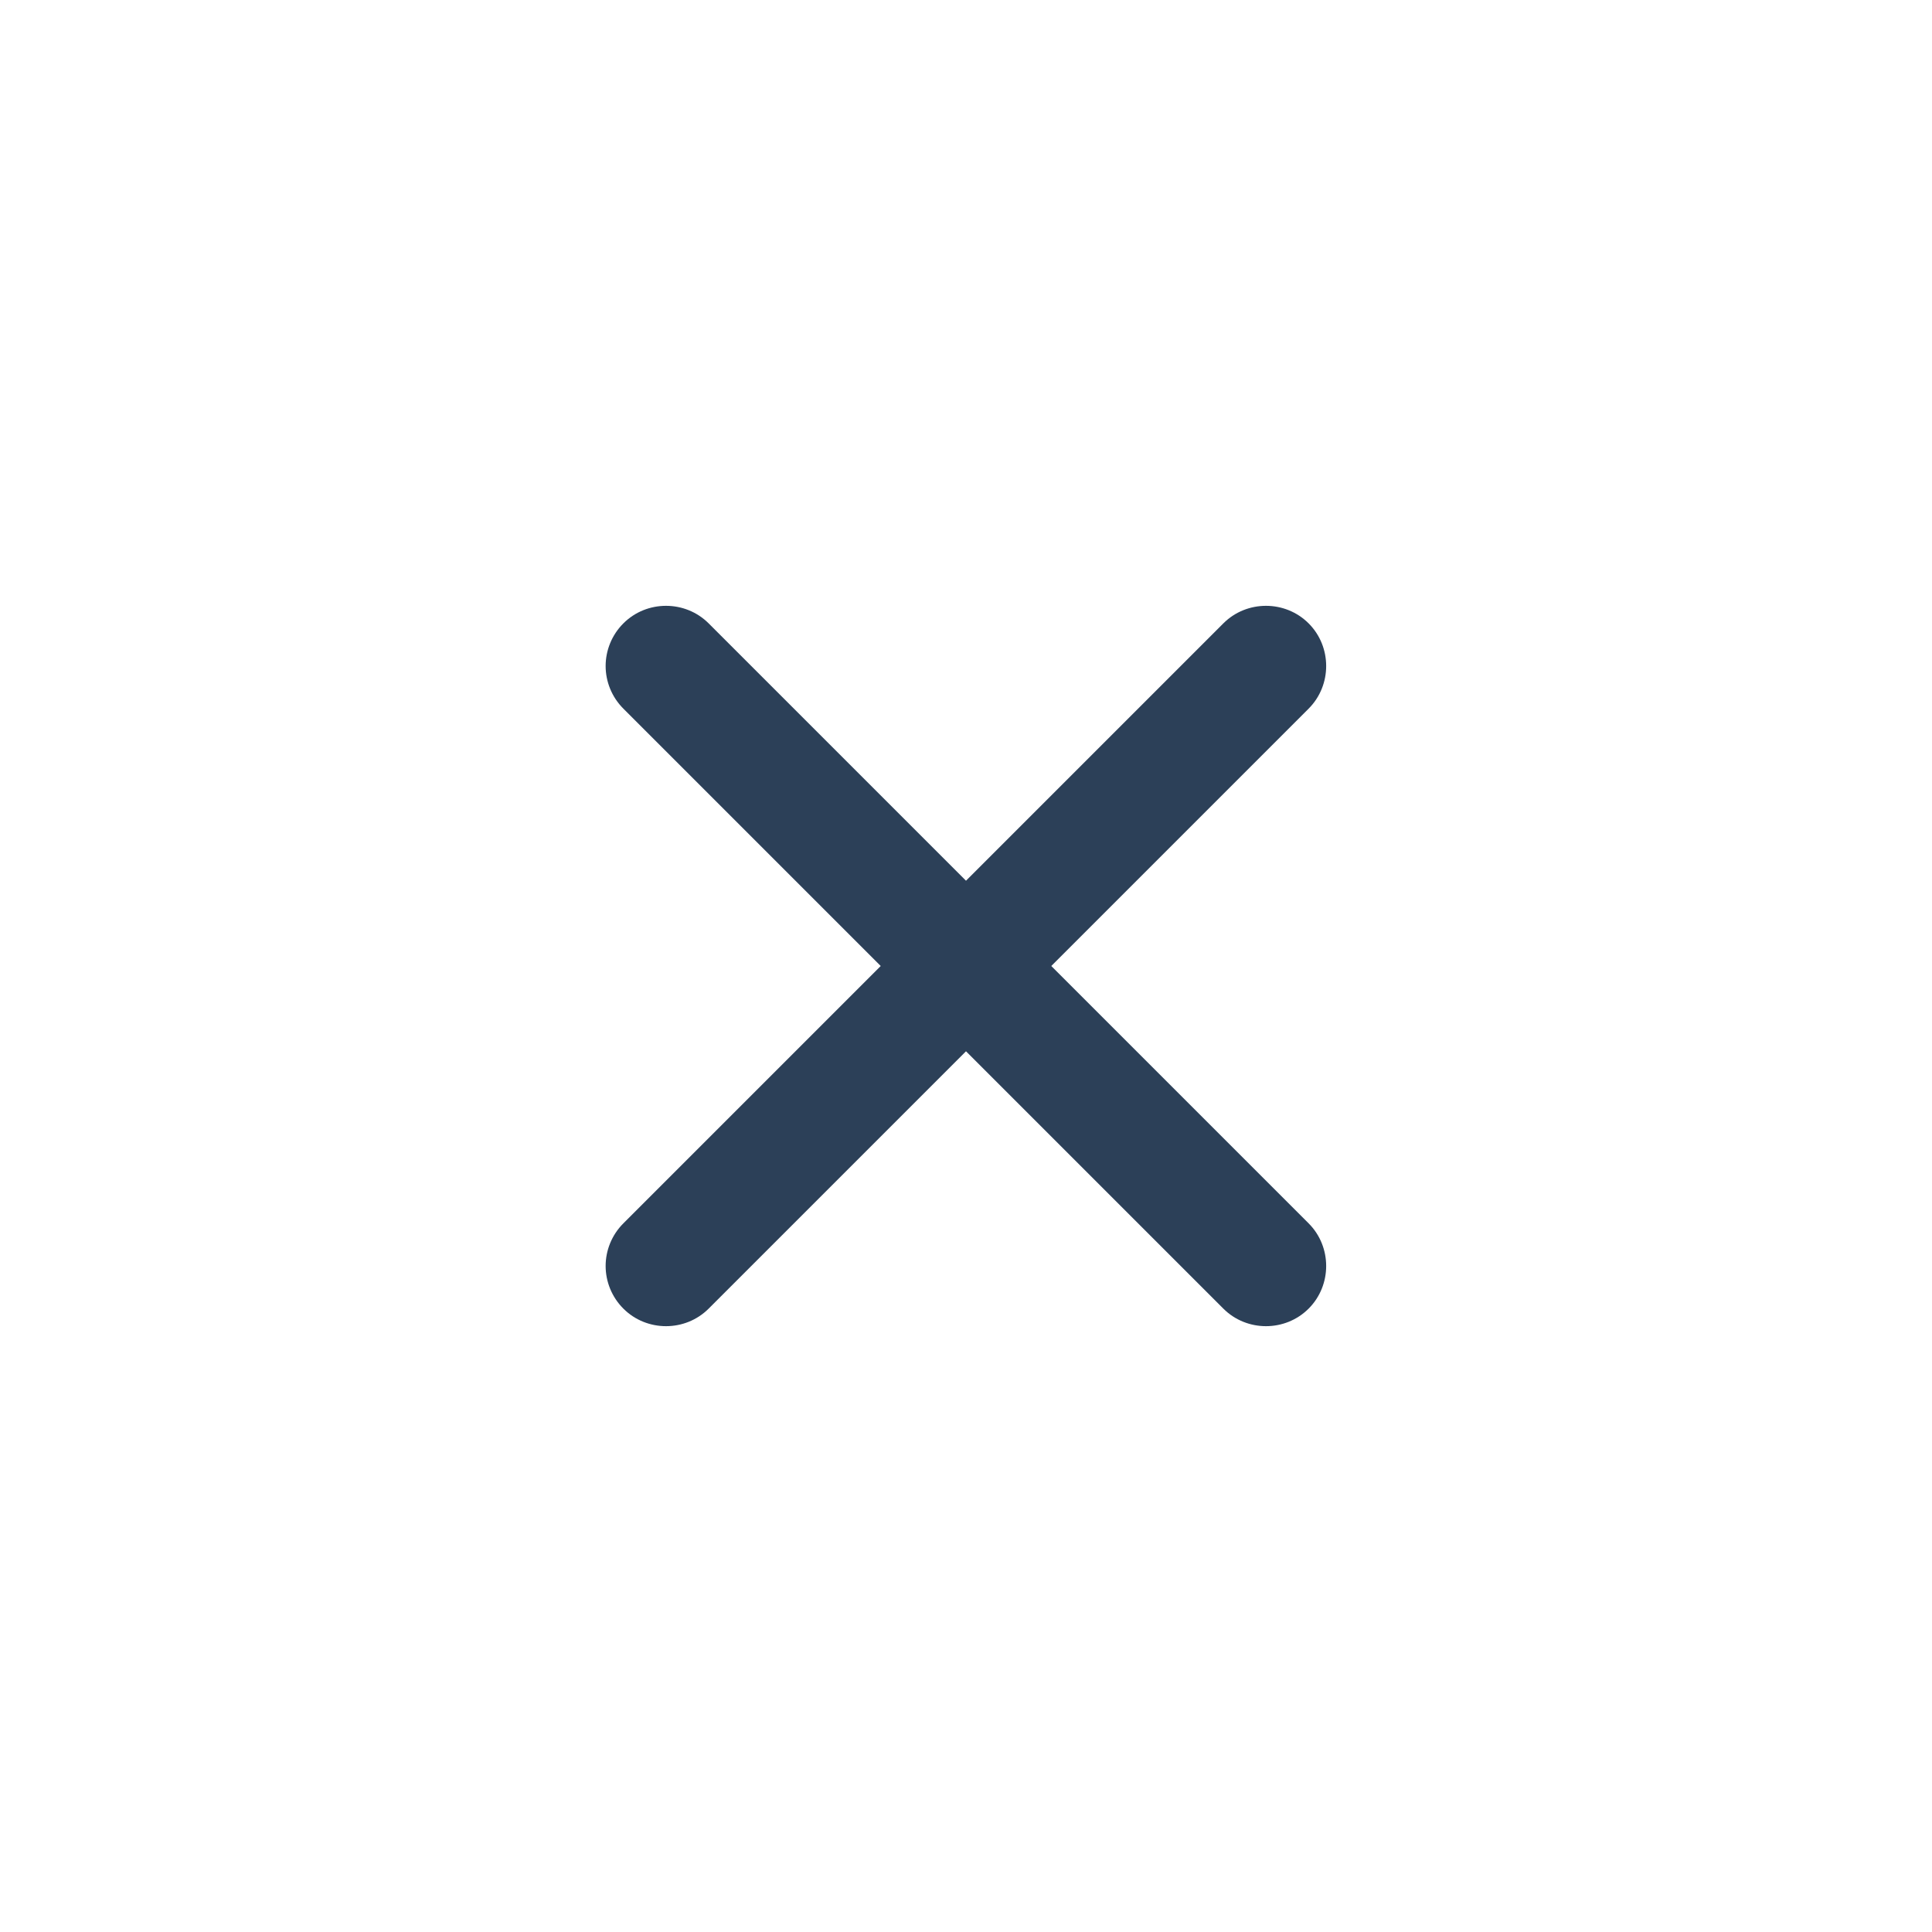
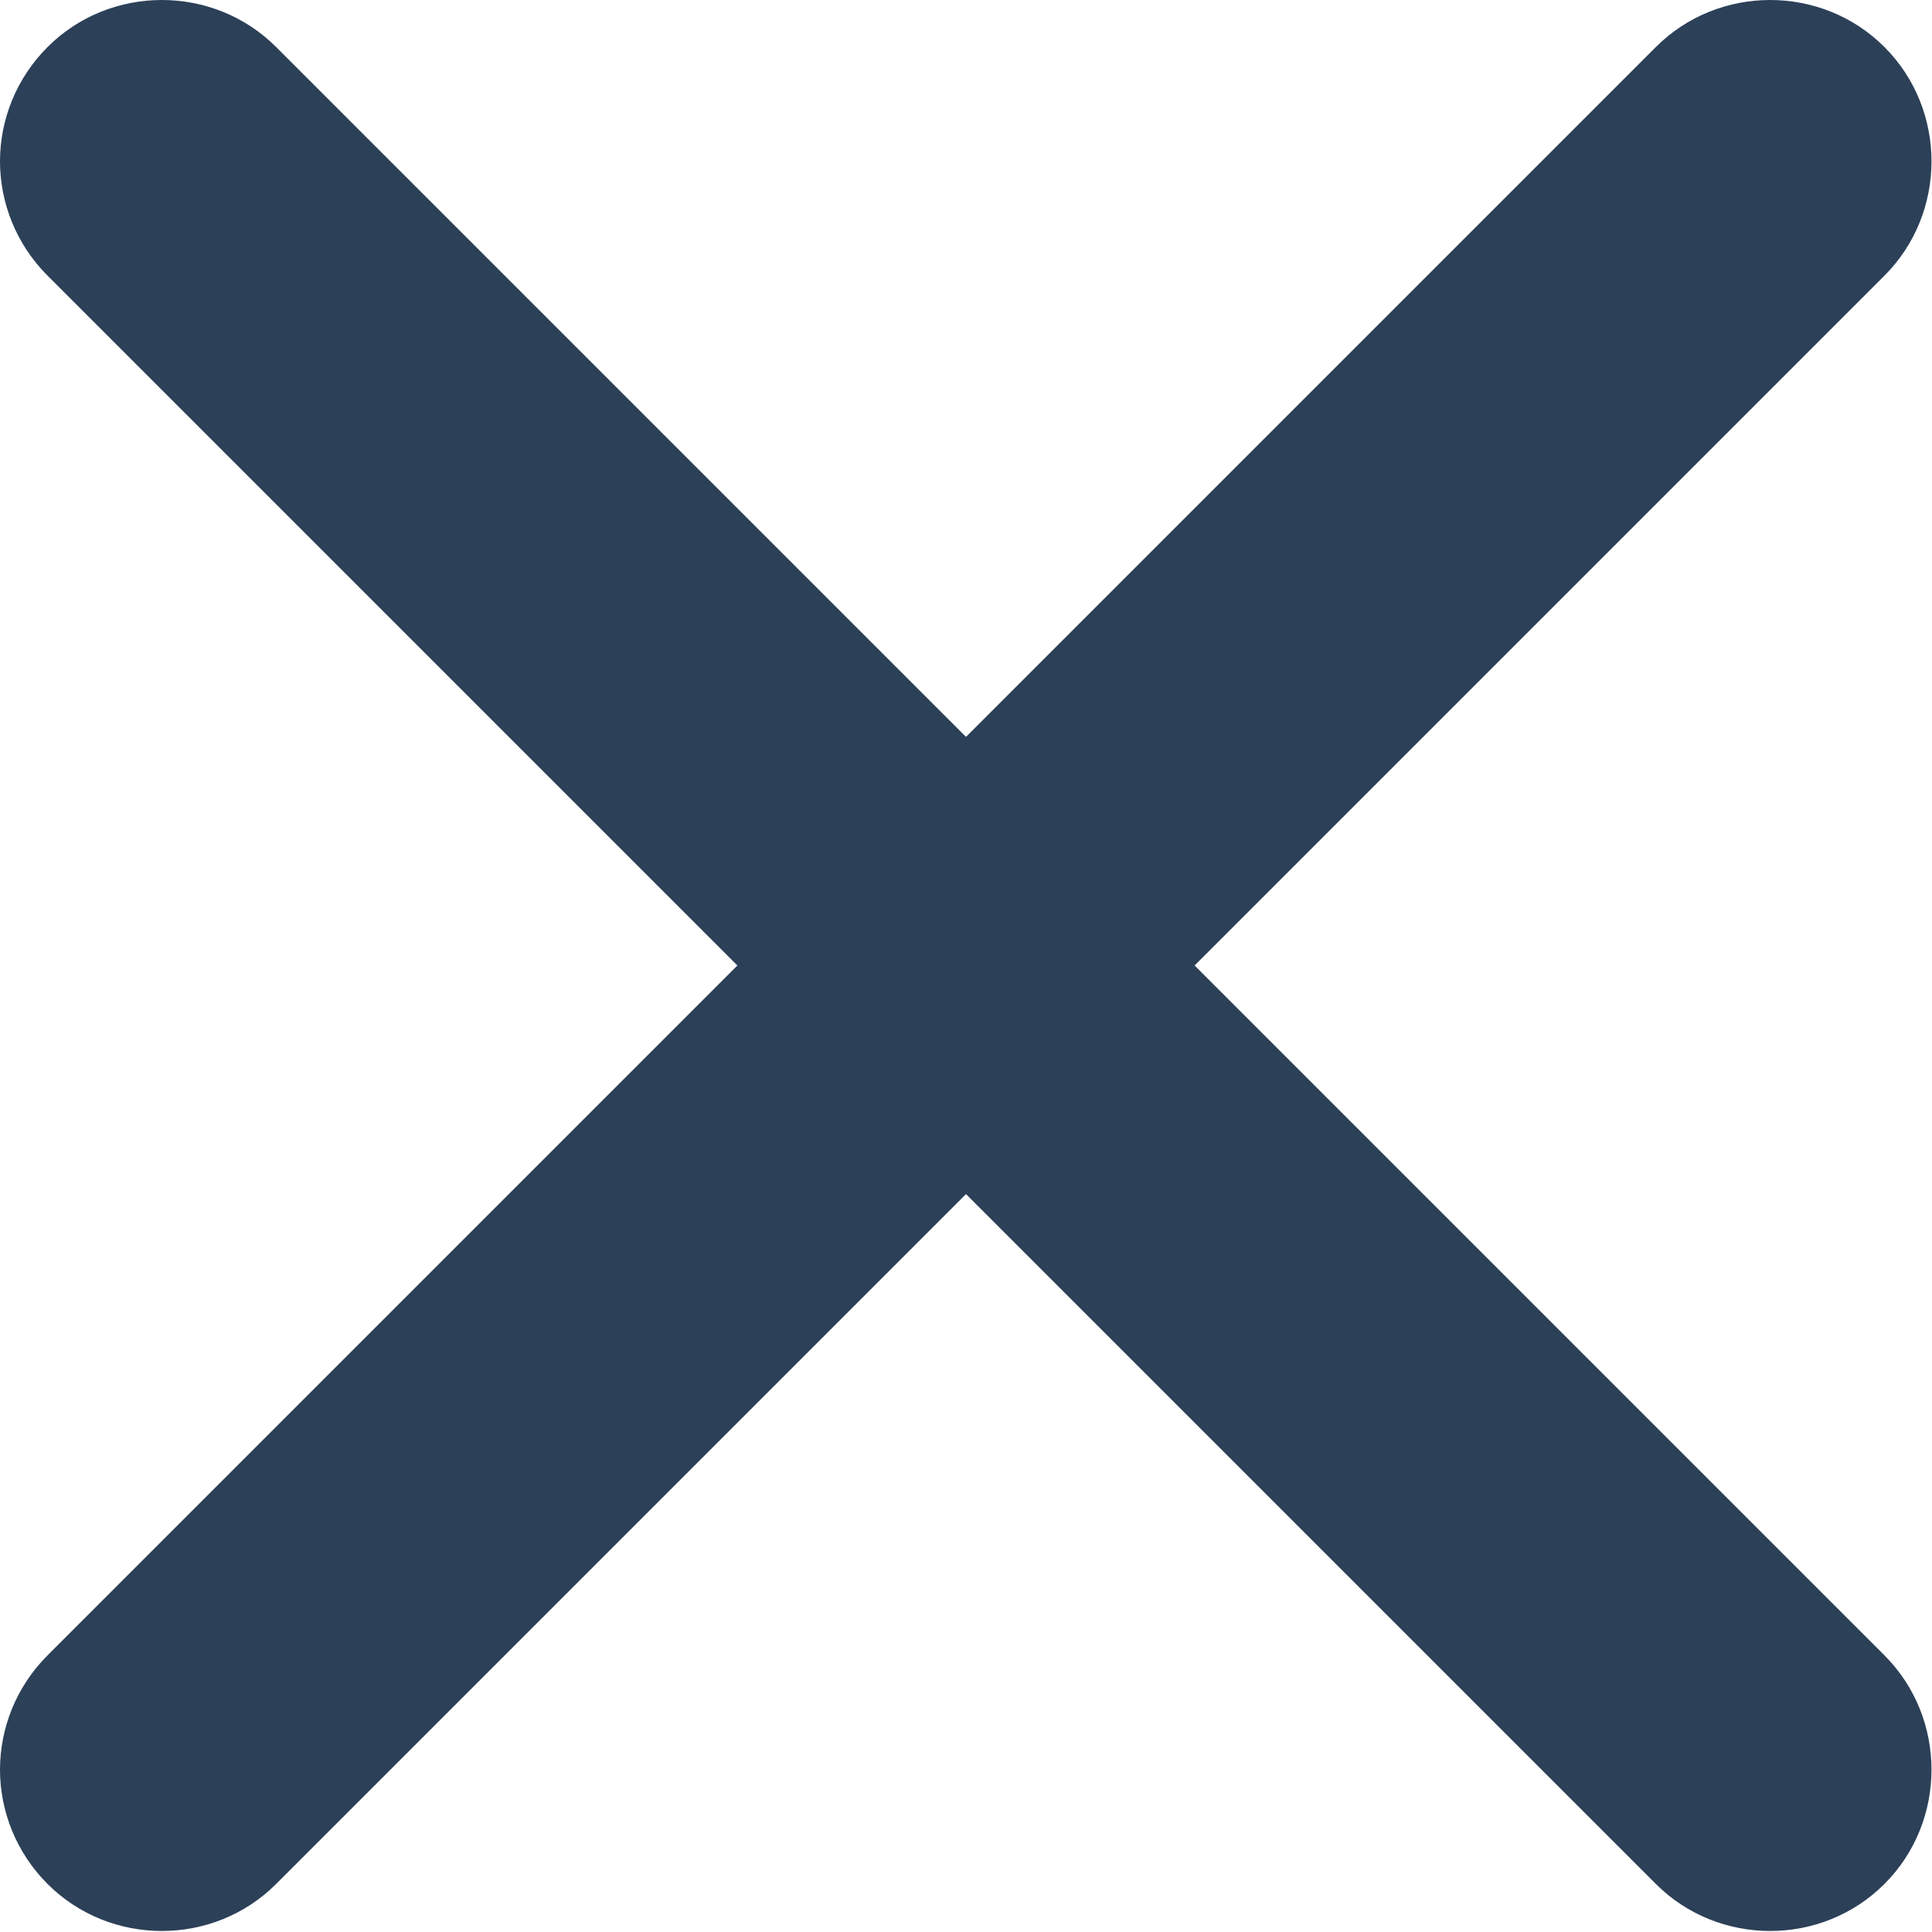
- <svg xmlns="http://www.w3.org/2000/svg" viewBox="0 0 512 512" fill="#2c4058">
-   <path d="M278.6 256l68.2-68.2c6.2-6.2 6.2-16.4 0-22.6-6.2-6.2-16.4-6.2-22.6 0L256 233.4l-68.2-68.2c-6.2-6.2-16.4-6.2-22.6 0-3.1 3.1-4.7 7.2-4.7 11.3 0 4.1 1.6 8.2 4.7 11.3l68.2 68.2-68.2 68.2c-3.1 3.1-4.7 7.2-4.7 11.3 0 4.1 1.6 8.2 4.7 11.3 6.2 6.2 16.4 6.2 22.6 0l68.2-68.2 68.2 68.2c6.2 6.2 16.4 6.2 22.6 0 6.2-6.2 6.2-16.4 0-22.6L278.6 256z" />
+ <svg xmlns="http://www.w3.org/2000/svg" fill="#2c4058" width="191" height="191">
+   <rect id="backgroundrect" width="100%" height="100%" x="0" y="0" fill="none" stroke="none" class="" style="" />
+   <g class="currentLayer" style="">
+     <path d="M118.1,95.45 l68.2,-68.2 c6.2,-6.2 6.2,-16.4 0,-22.6 c-6.2,-6.2 -16.4,-6.2 -22.6,0 L95.5,72.85 l-68.2,-68.2 c-6.2,-6.2 -16.4,-6.2 -22.6,0 c-3.1,3.1 -4.7,7.2 -4.7,11.3 c0,4.1 1.6,8.2 4.7,11.3 l68.2,68.2 l-68.2,68.2 c-3.1,3.1 -4.7,7.2 -4.7,11.3 c0,4.1 1.6,8.2 4.7,11.3 c6.2,6.2 16.4,6.2 22.6,0 l68.2,-68.2 l68.2,68.2 c6.2,6.2 16.4,6.2 22.6,0 c6.2,-6.2 6.2,-16.4 0,-22.6 L118.1,95.45 z" id="svg_1" class="" />
+   </g>
</svg>
